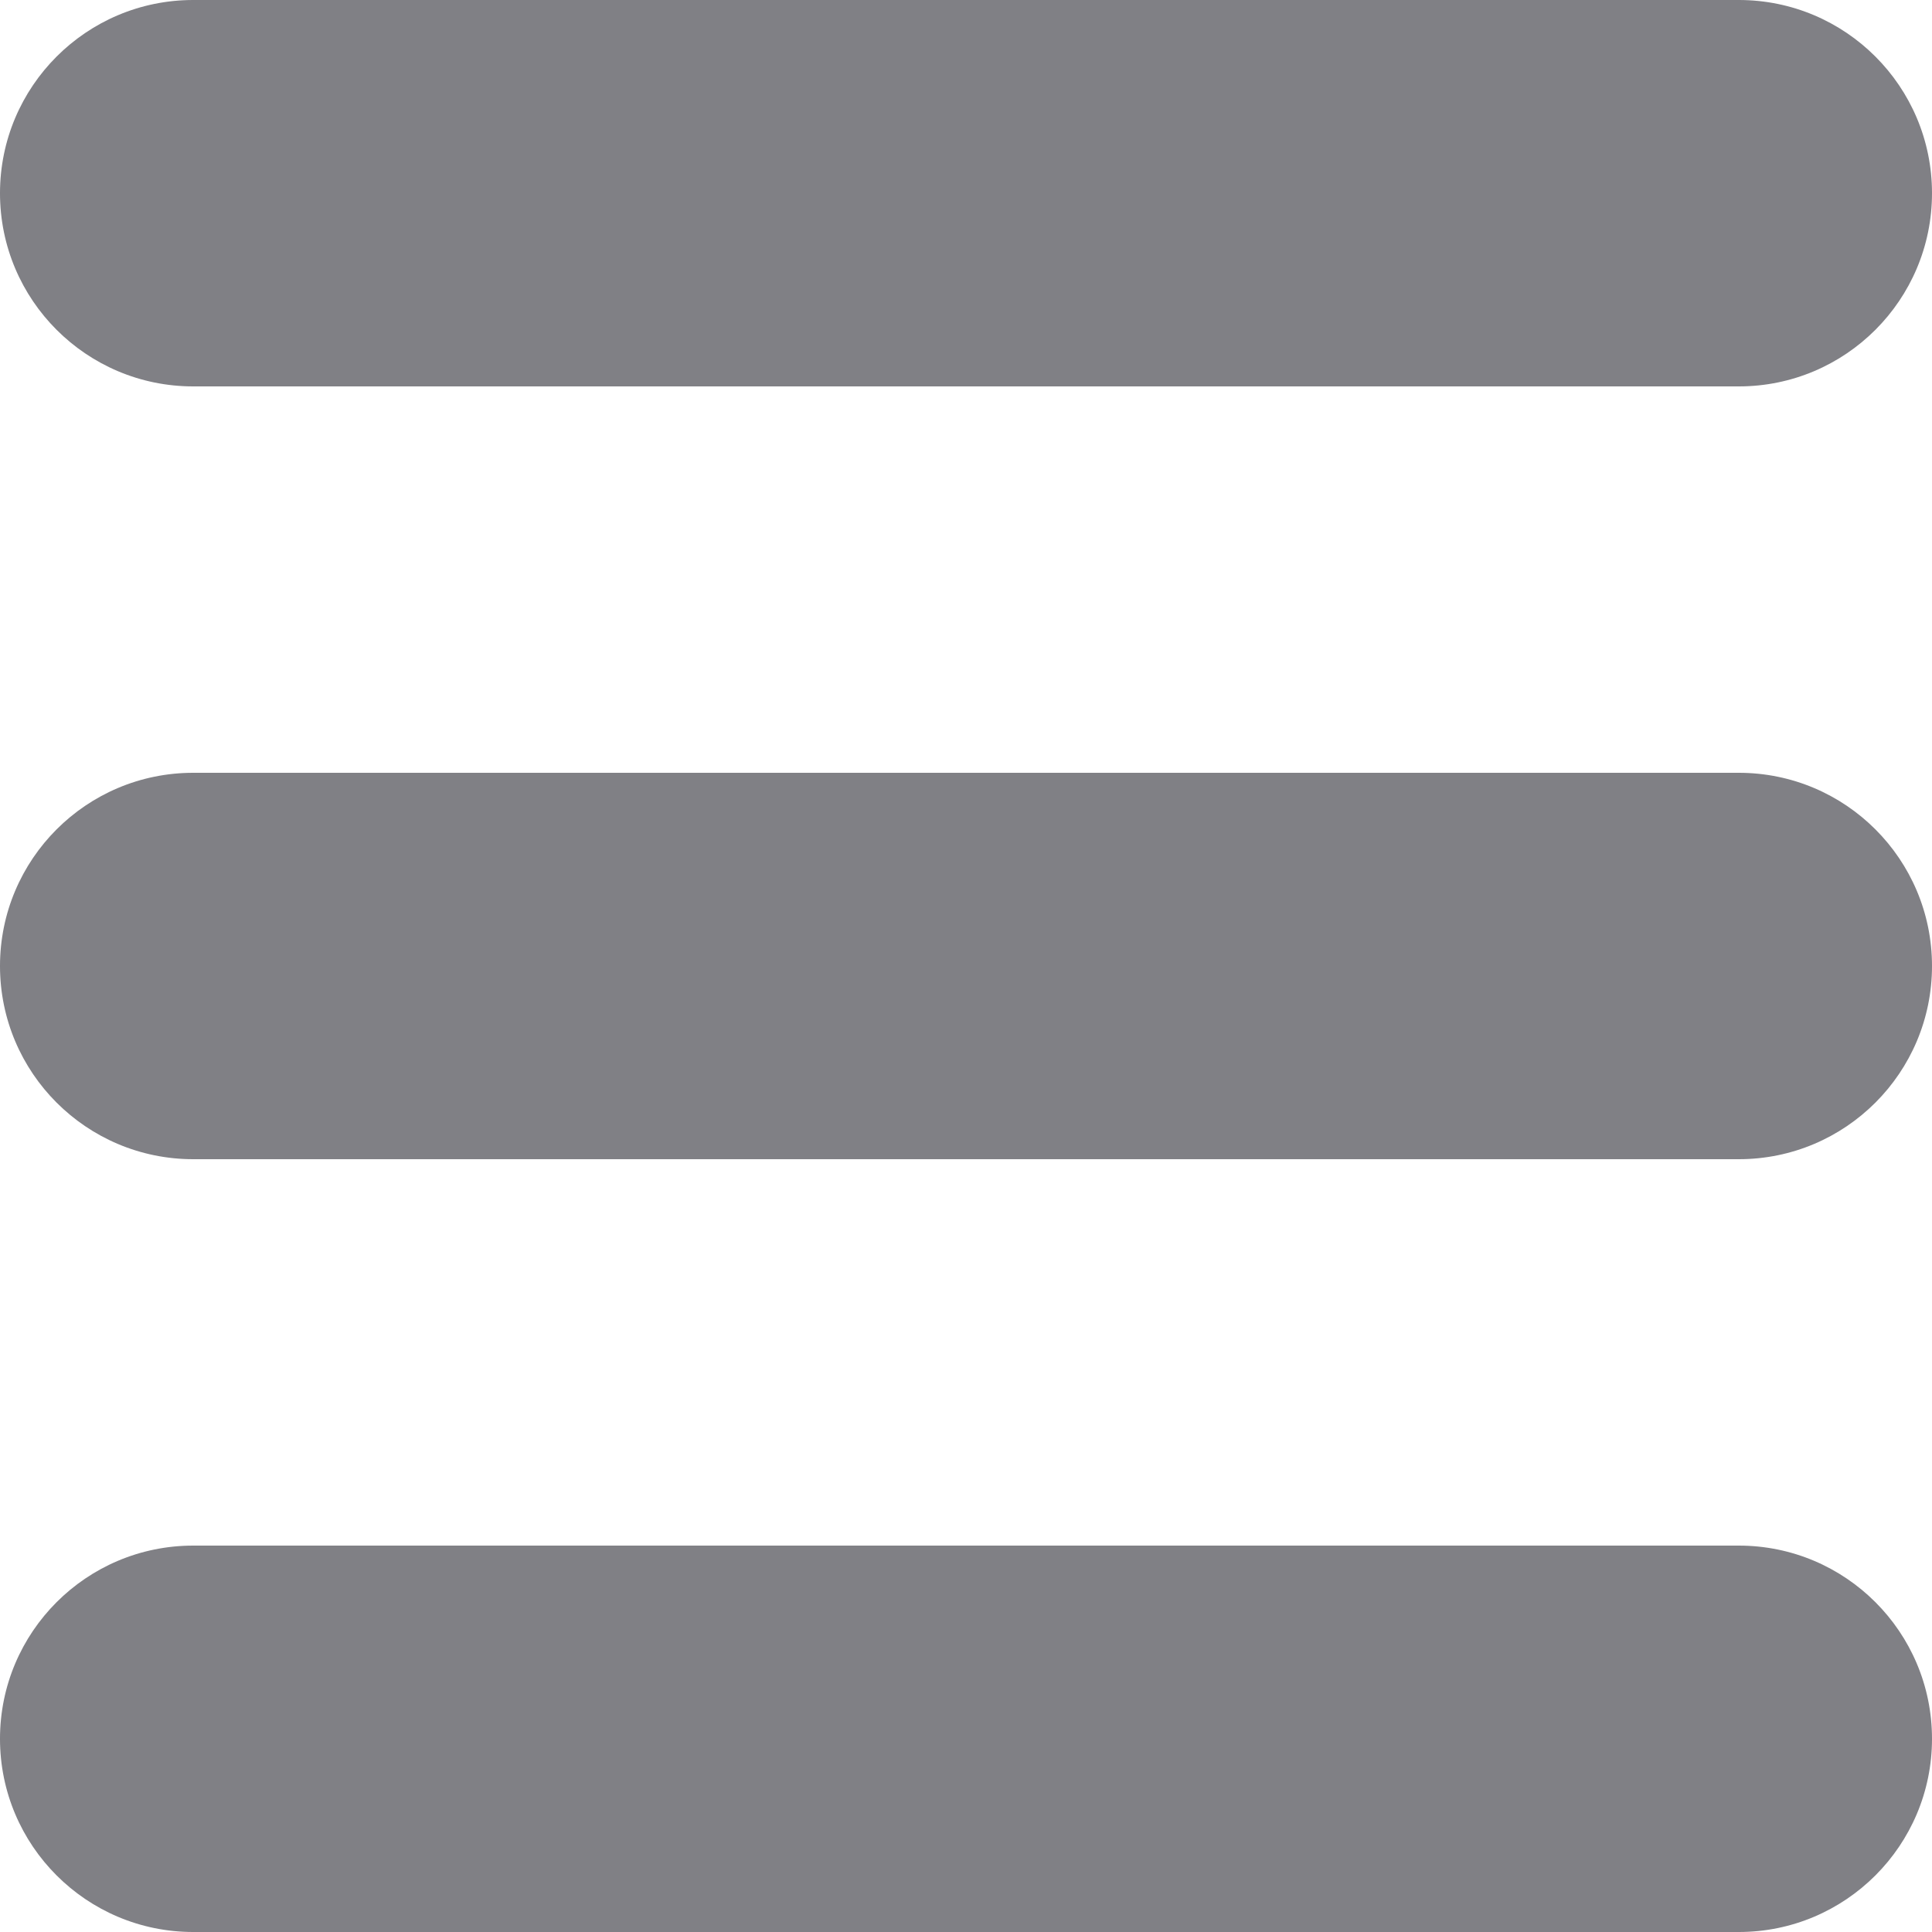
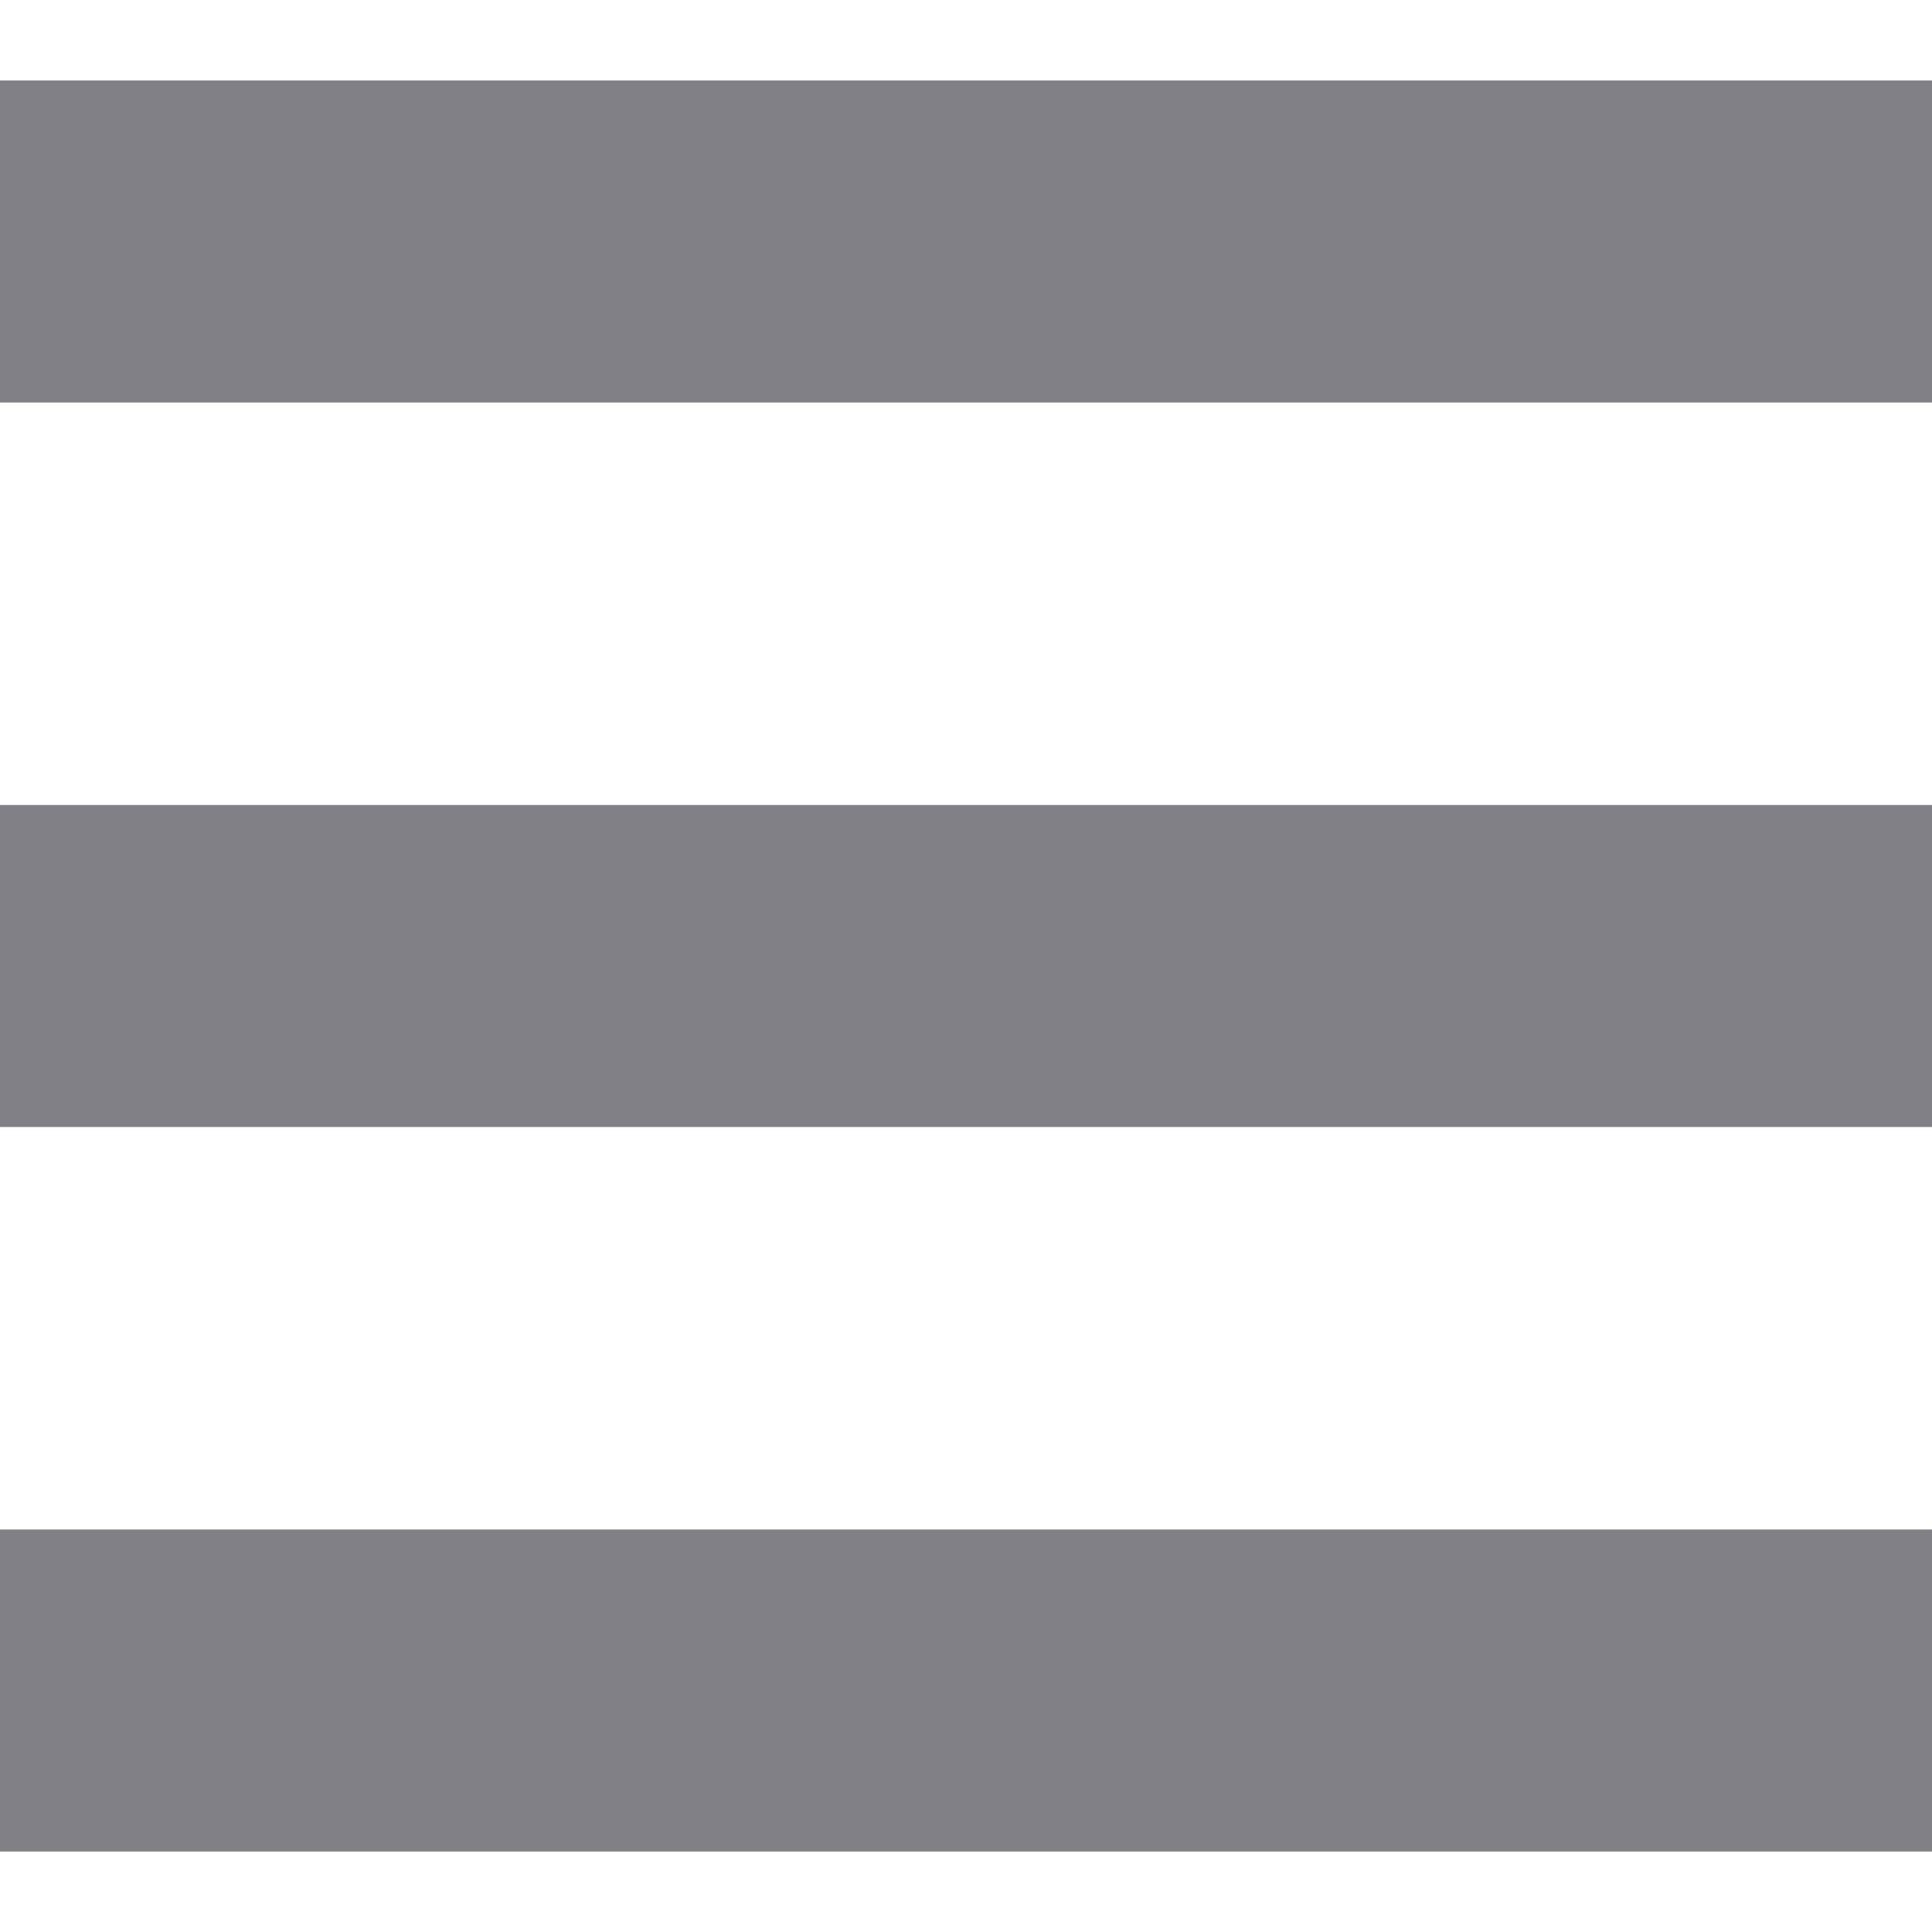
- <svg xmlns="http://www.w3.org/2000/svg" width="25" height="25" viewBox="0 0 25 25" fill="none">
-   <rect width="25" height="5" rx="2.5" fill="#808085" />
-   <rect y="10" width="25" height="5" rx="2.5" fill="#808085" />
-   <rect y="20" width="25" height="5" rx="2.5" fill="#808085" />
+ <svg xmlns="http://www.w3.org/2000/svg" width="30" height="30" viewBox="0 0 30 30" fill="none">
+   <rect y="1.25" width="30" height="5" fill="#808085" />
+   <rect y="12.5" width="30" height="5" fill="#808085" />
+   <rect y="23.75" width="30" height="5" fill="#808085" />
</svg>
